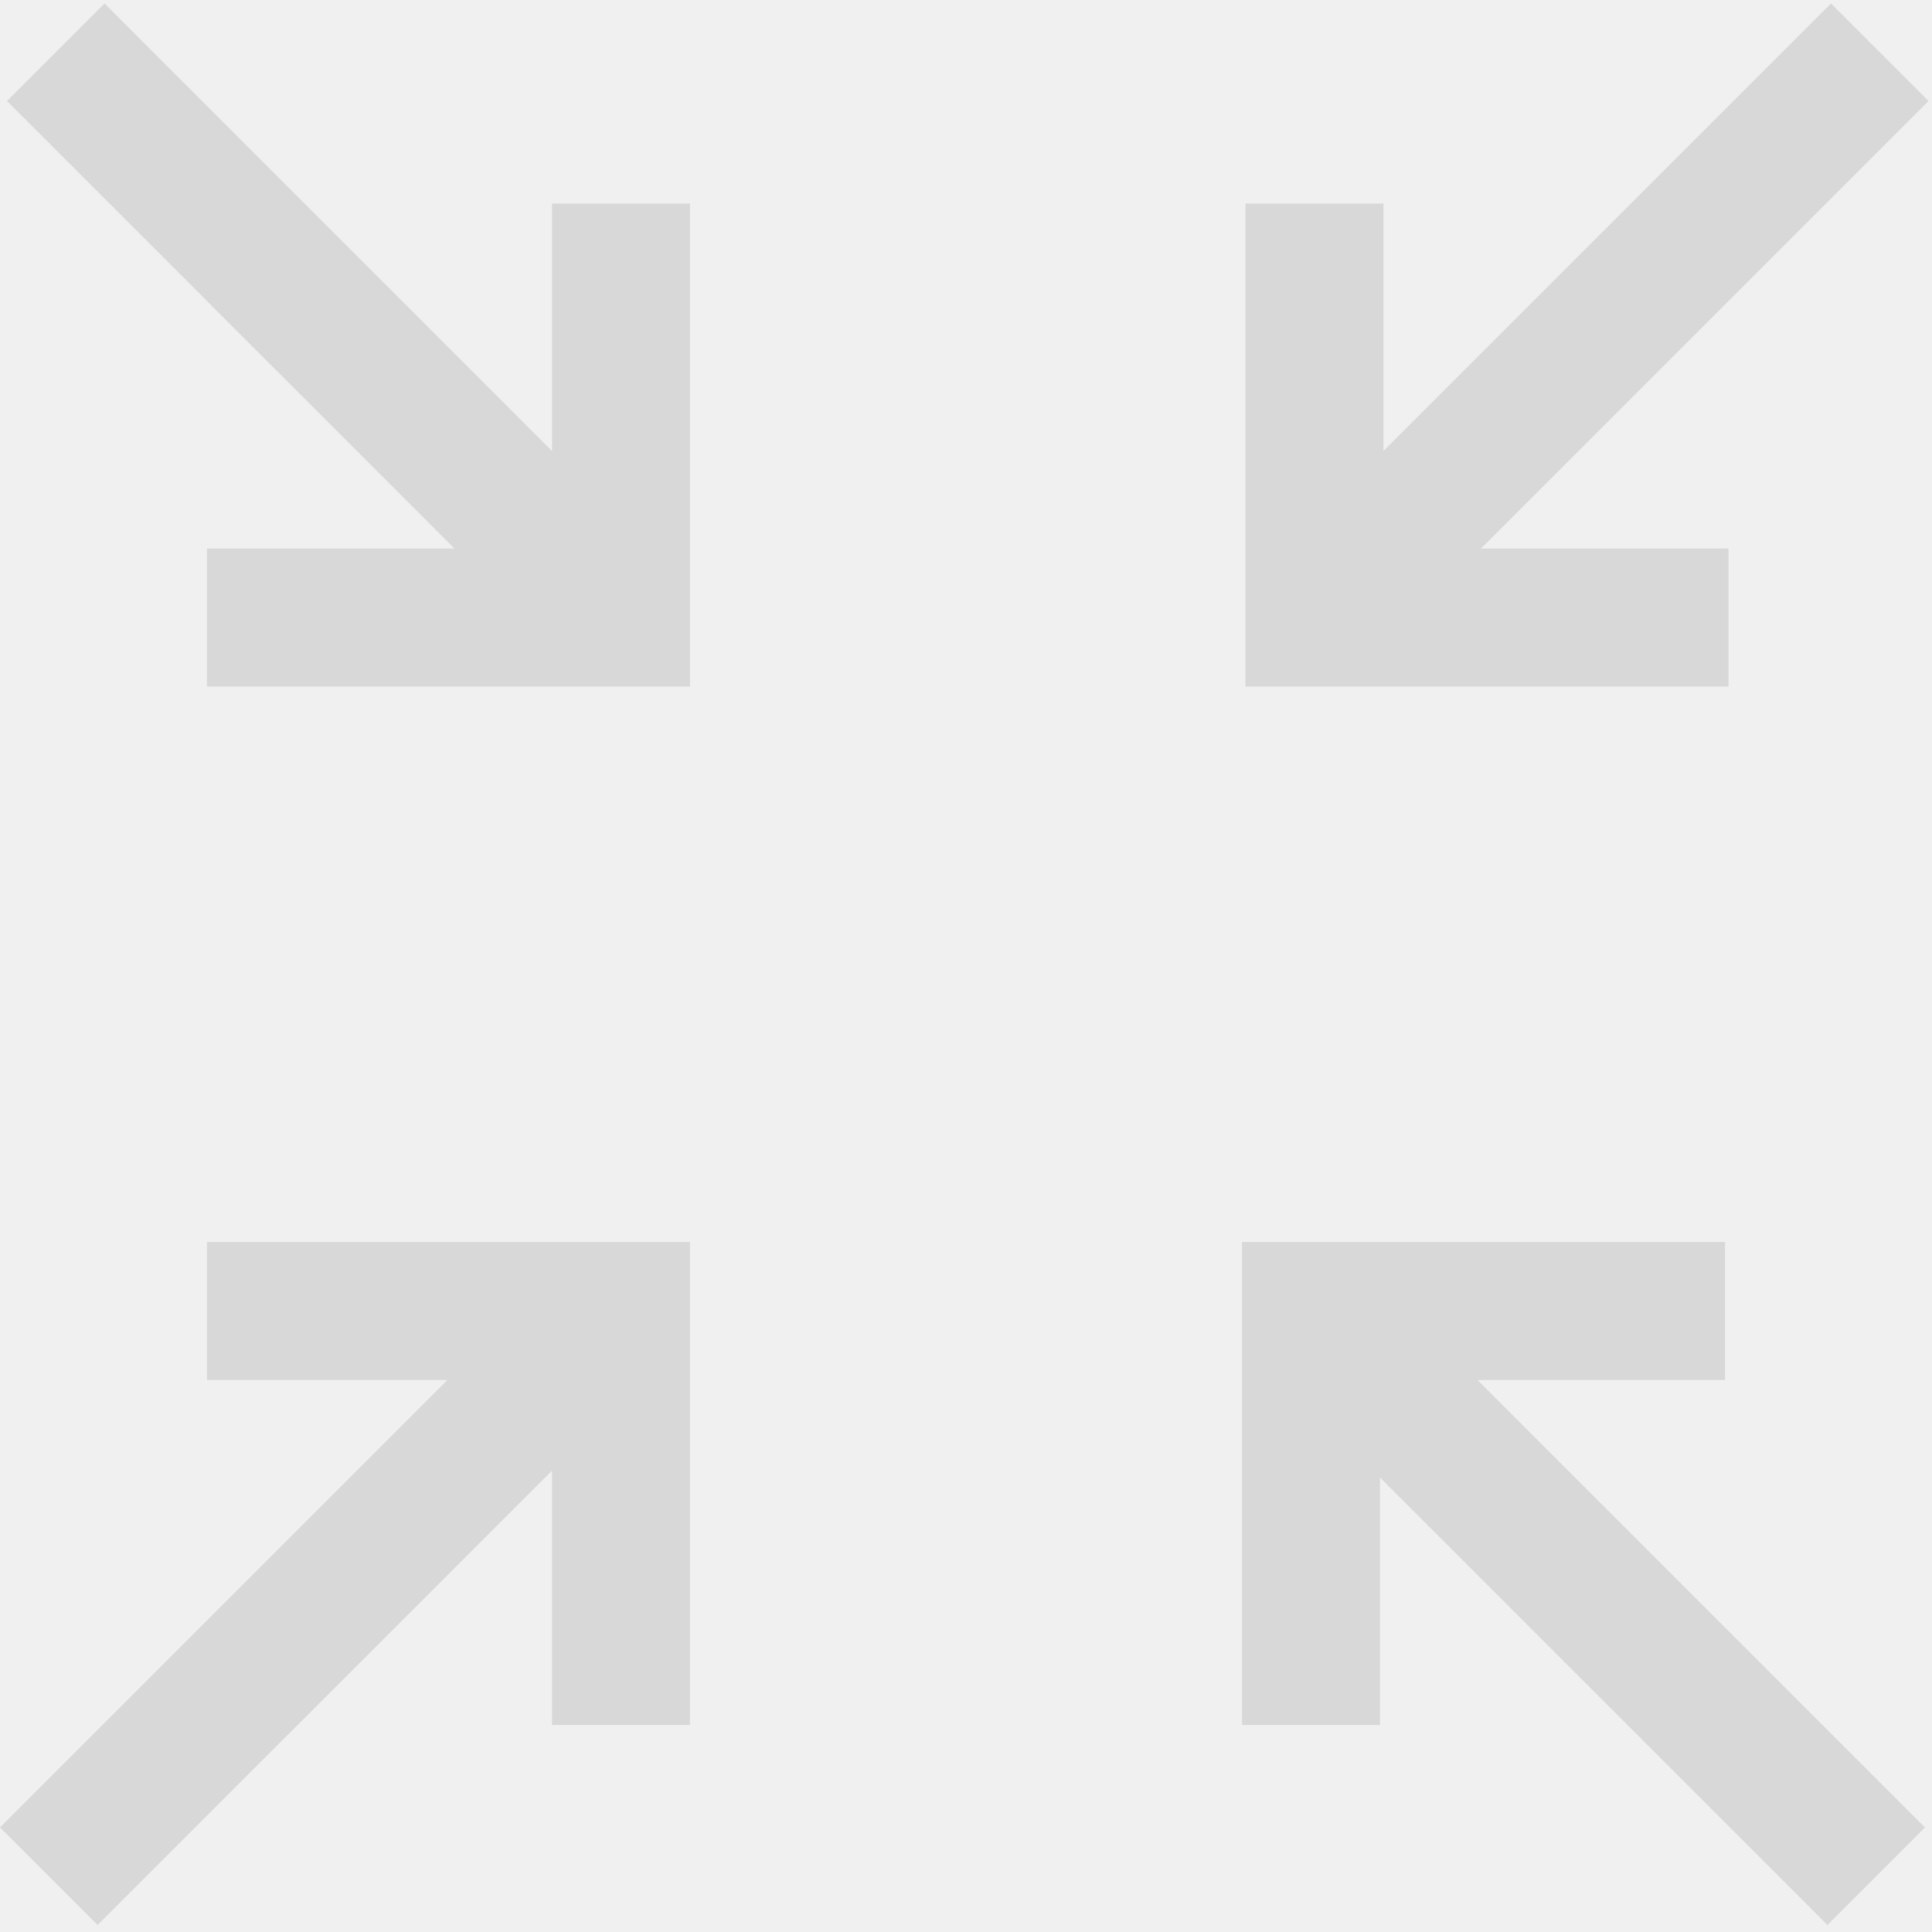
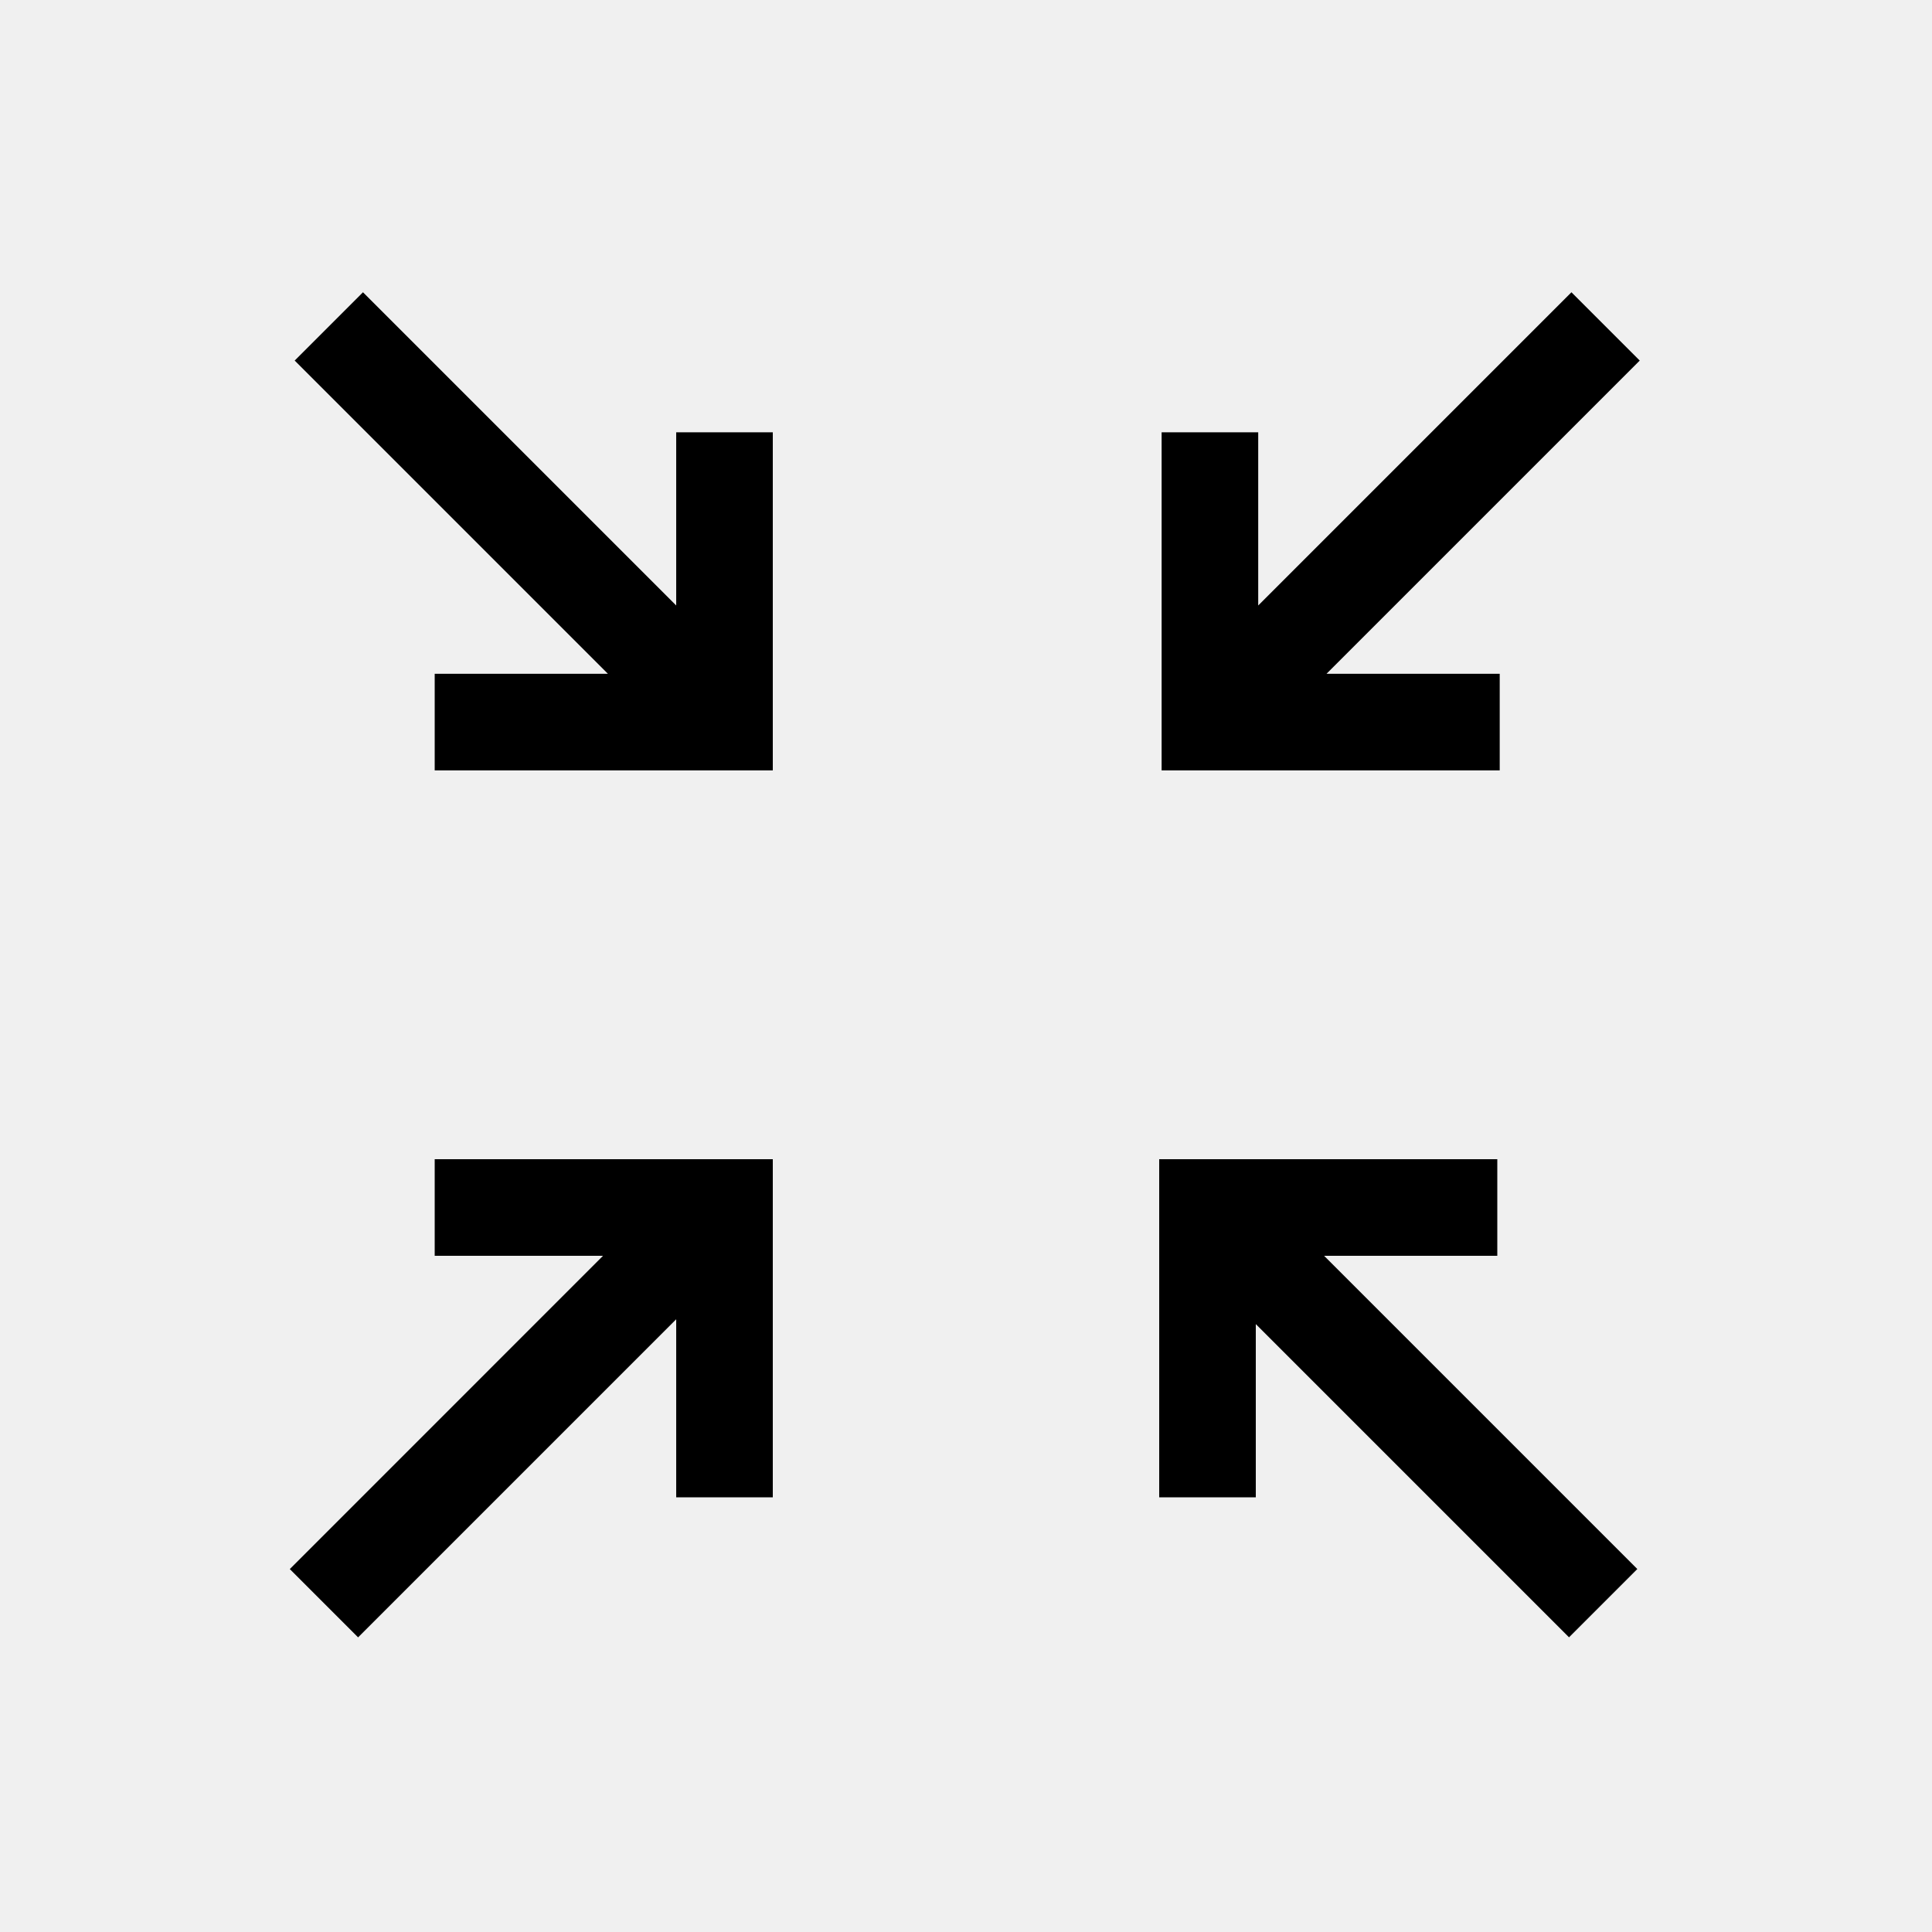
- <svg xmlns="http://www.w3.org/2000/svg" xmlns:xlink="http://www.w3.org/1999/xlink" width="28px" height="28px" viewBox="0 0 28 28" version="1.1">
-   <defs>
-     <path d="M14,12.536 L14,8.95 L16,8.95 L16,15.95 L9,15.95 L9,13.95 L12.586,13.95 L6.101,7.464 L7.515,6.05 L14,12.536 Z M12.485,26 L9,26 L9,24 L16,24 L16,31 L14,31 L14,27.314 L7.414,33.899 L6,32.485 L12.485,26 Z M26.05,12.536 L32.536,6.05 L33.95,7.464 L27.464,13.95 L31.05,13.95 L31.05,15.95 L24.05,15.95 L24.05,8.95 L26.05,8.95 L26.05,12.536 Z M27.414,26 L33.899,32.485 L32.485,33.899 L26,27.414 L26,31 L24,31 L24,24 L31,24 L31,26 L27.414,26 Z" id="path-1" />
-   </defs>
-   <g id="Symbols" stroke="none" stroke-width="1" fill="none" fill-rule="evenodd">
-     <g id="Icon/ZoomOut" transform="translate(-6, -6)">
-       <mask id="mask-2" fill="white">
-         <use xlink:href="#path-1" />
-       </mask>
-       <use id="Mask" fill="#D8D8D8" xlink:href="#path-1" />
-     </g>
-   </g>
+ <svg xmlns="http://www.w3.org/2000/svg" height="40" viewBox="0 0 40 40" width="40">
+   <path d="m14 12.536v-3.586h2v7h-7v-2h3.586l-6.485-6.485 1.414-1.414zm-1.515 13.464h-3.485v-2h7v7h-2v-3.686l-6.586 6.586-1.414-1.414zm13.565-13.464 6.485-6.485 1.414 1.414-6.485 6.485h3.586v2h-7v-7h2zm1.364 13.464 6.485 6.485-1.414 1.414-6.485-6.485v3.586h-2v-7h7v2z" />
</svg>
